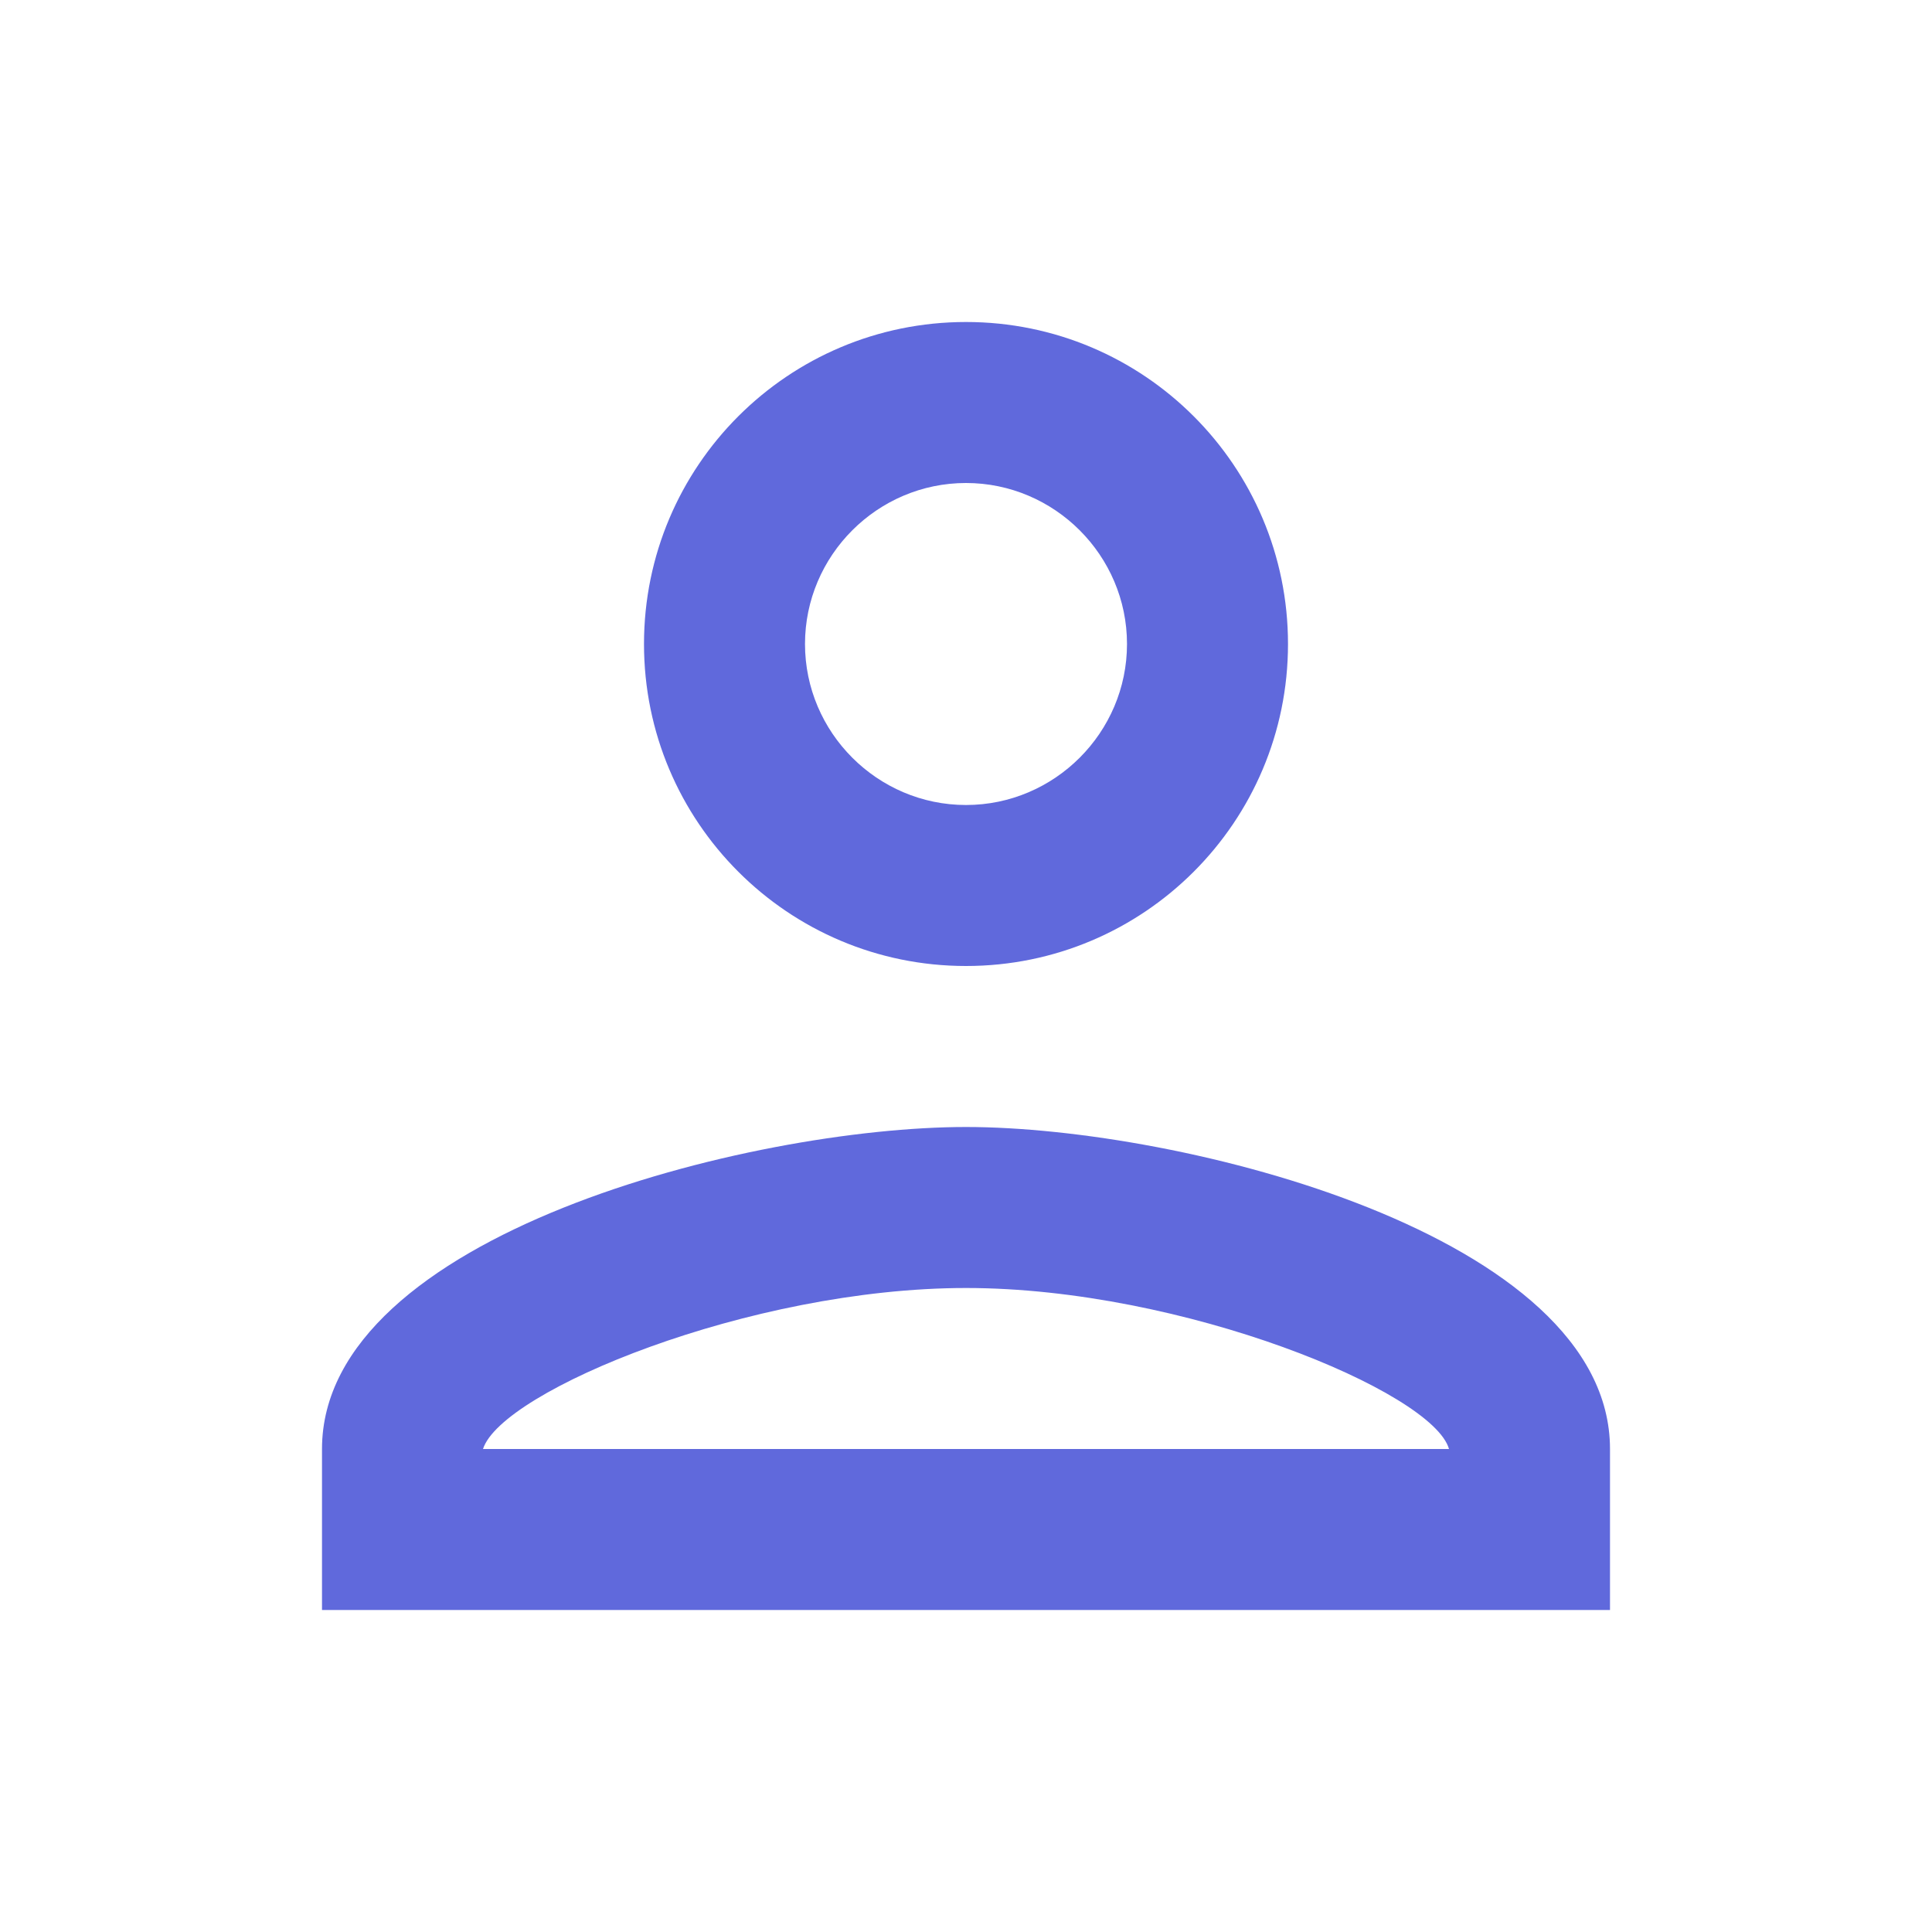
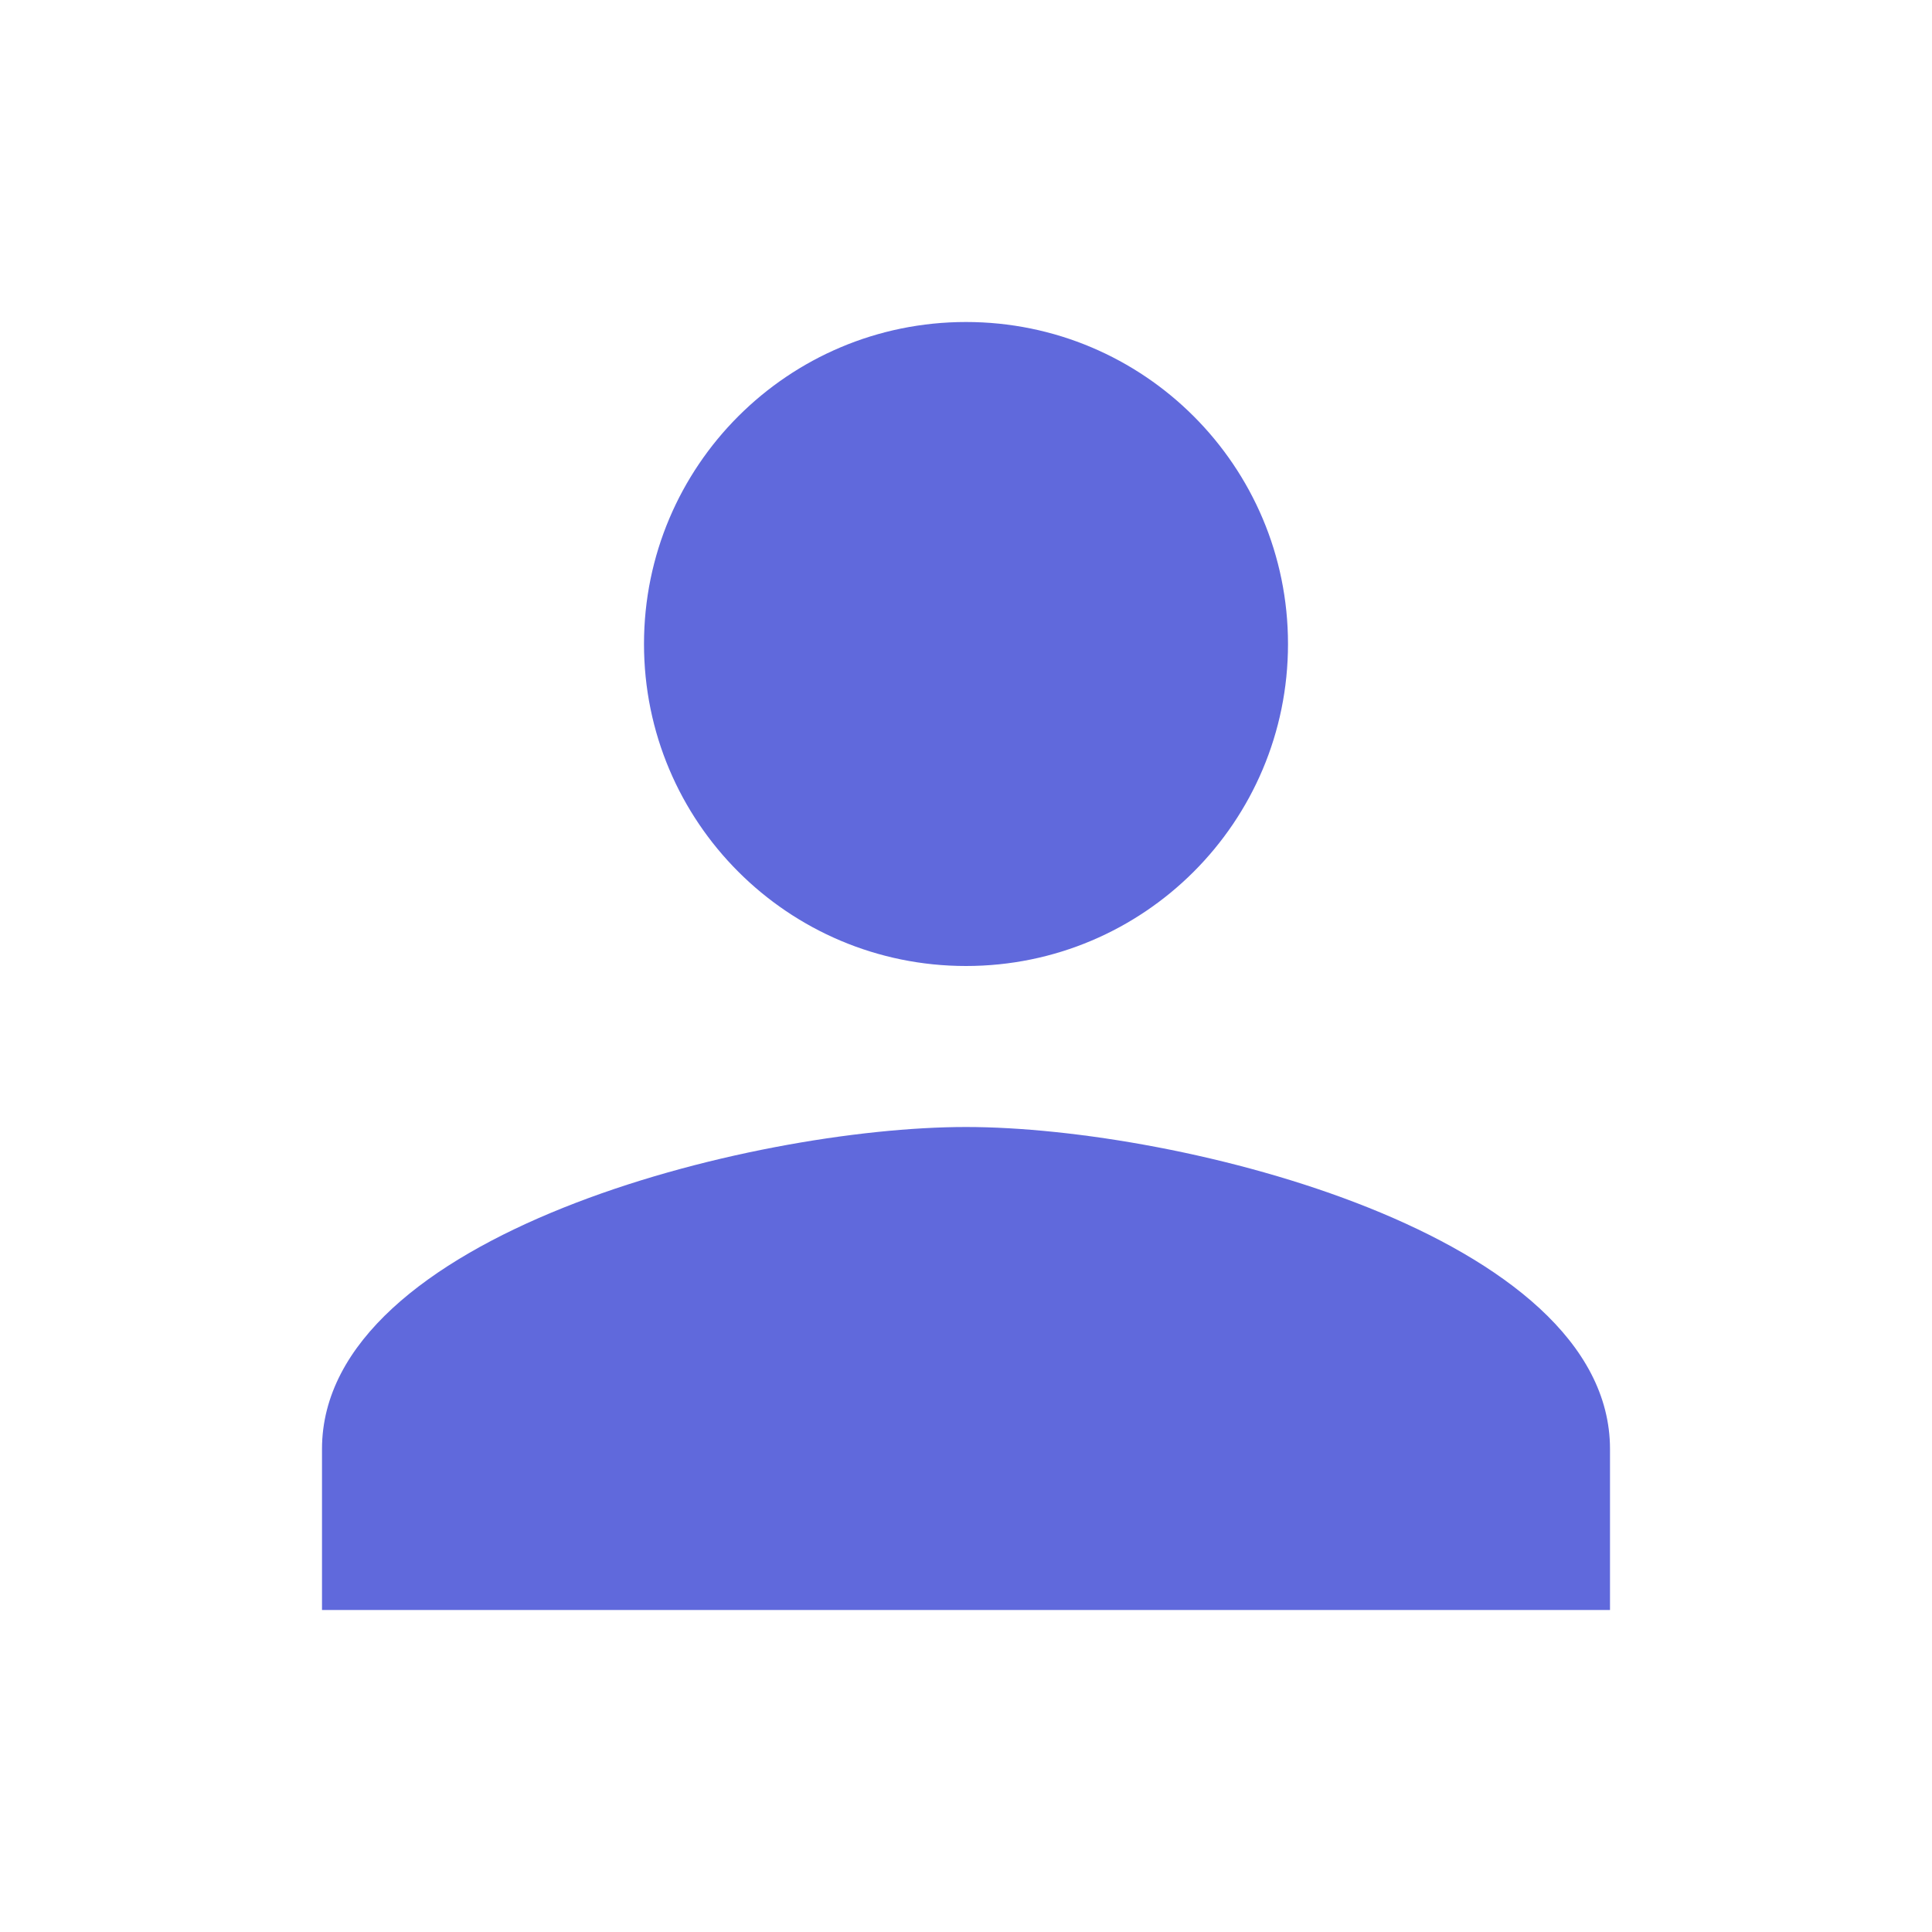
- <svg xmlns="http://www.w3.org/2000/svg" height="24px" viewBox="0 0 24 24" width="24px" fill="rgba(96,105,220,255)">
+ <svg xmlns="http://www.w3.org/2000/svg" height="24px" viewBox="0 0 24 24" width="24px" fill="rgb(96,105,220)">
  <path d="M0 0h24v24H0V0z" fill="none" />
-   <path d="M12 6c1.1 0 2 .9 2 2s-.9 2-2 2-2-.9-2-2 .9-2 2-2m0 10c2.7 0 5.8 1.29 6 2H6c.23-.72 3.31-2 6-2m0-12C9.79 4 8 5.79 8 8s1.79 4 4 4 4-1.79 4-4-1.79-4-4-4zm0 10c-2.67 0-8 1.34-8 4v2h16v-2c0-2.66-5.33-4-8-4z" />
+   <path d="M12 12c2.21 0 4-1.79 4-4s-1.79-4-4-4-4 1.79-4 4 1.79 4 4 4zm0 2c-2.67 0-8 1.34-8 4v2h16v-2c0-2.66-5.33-4-8-4z" />
</svg>
